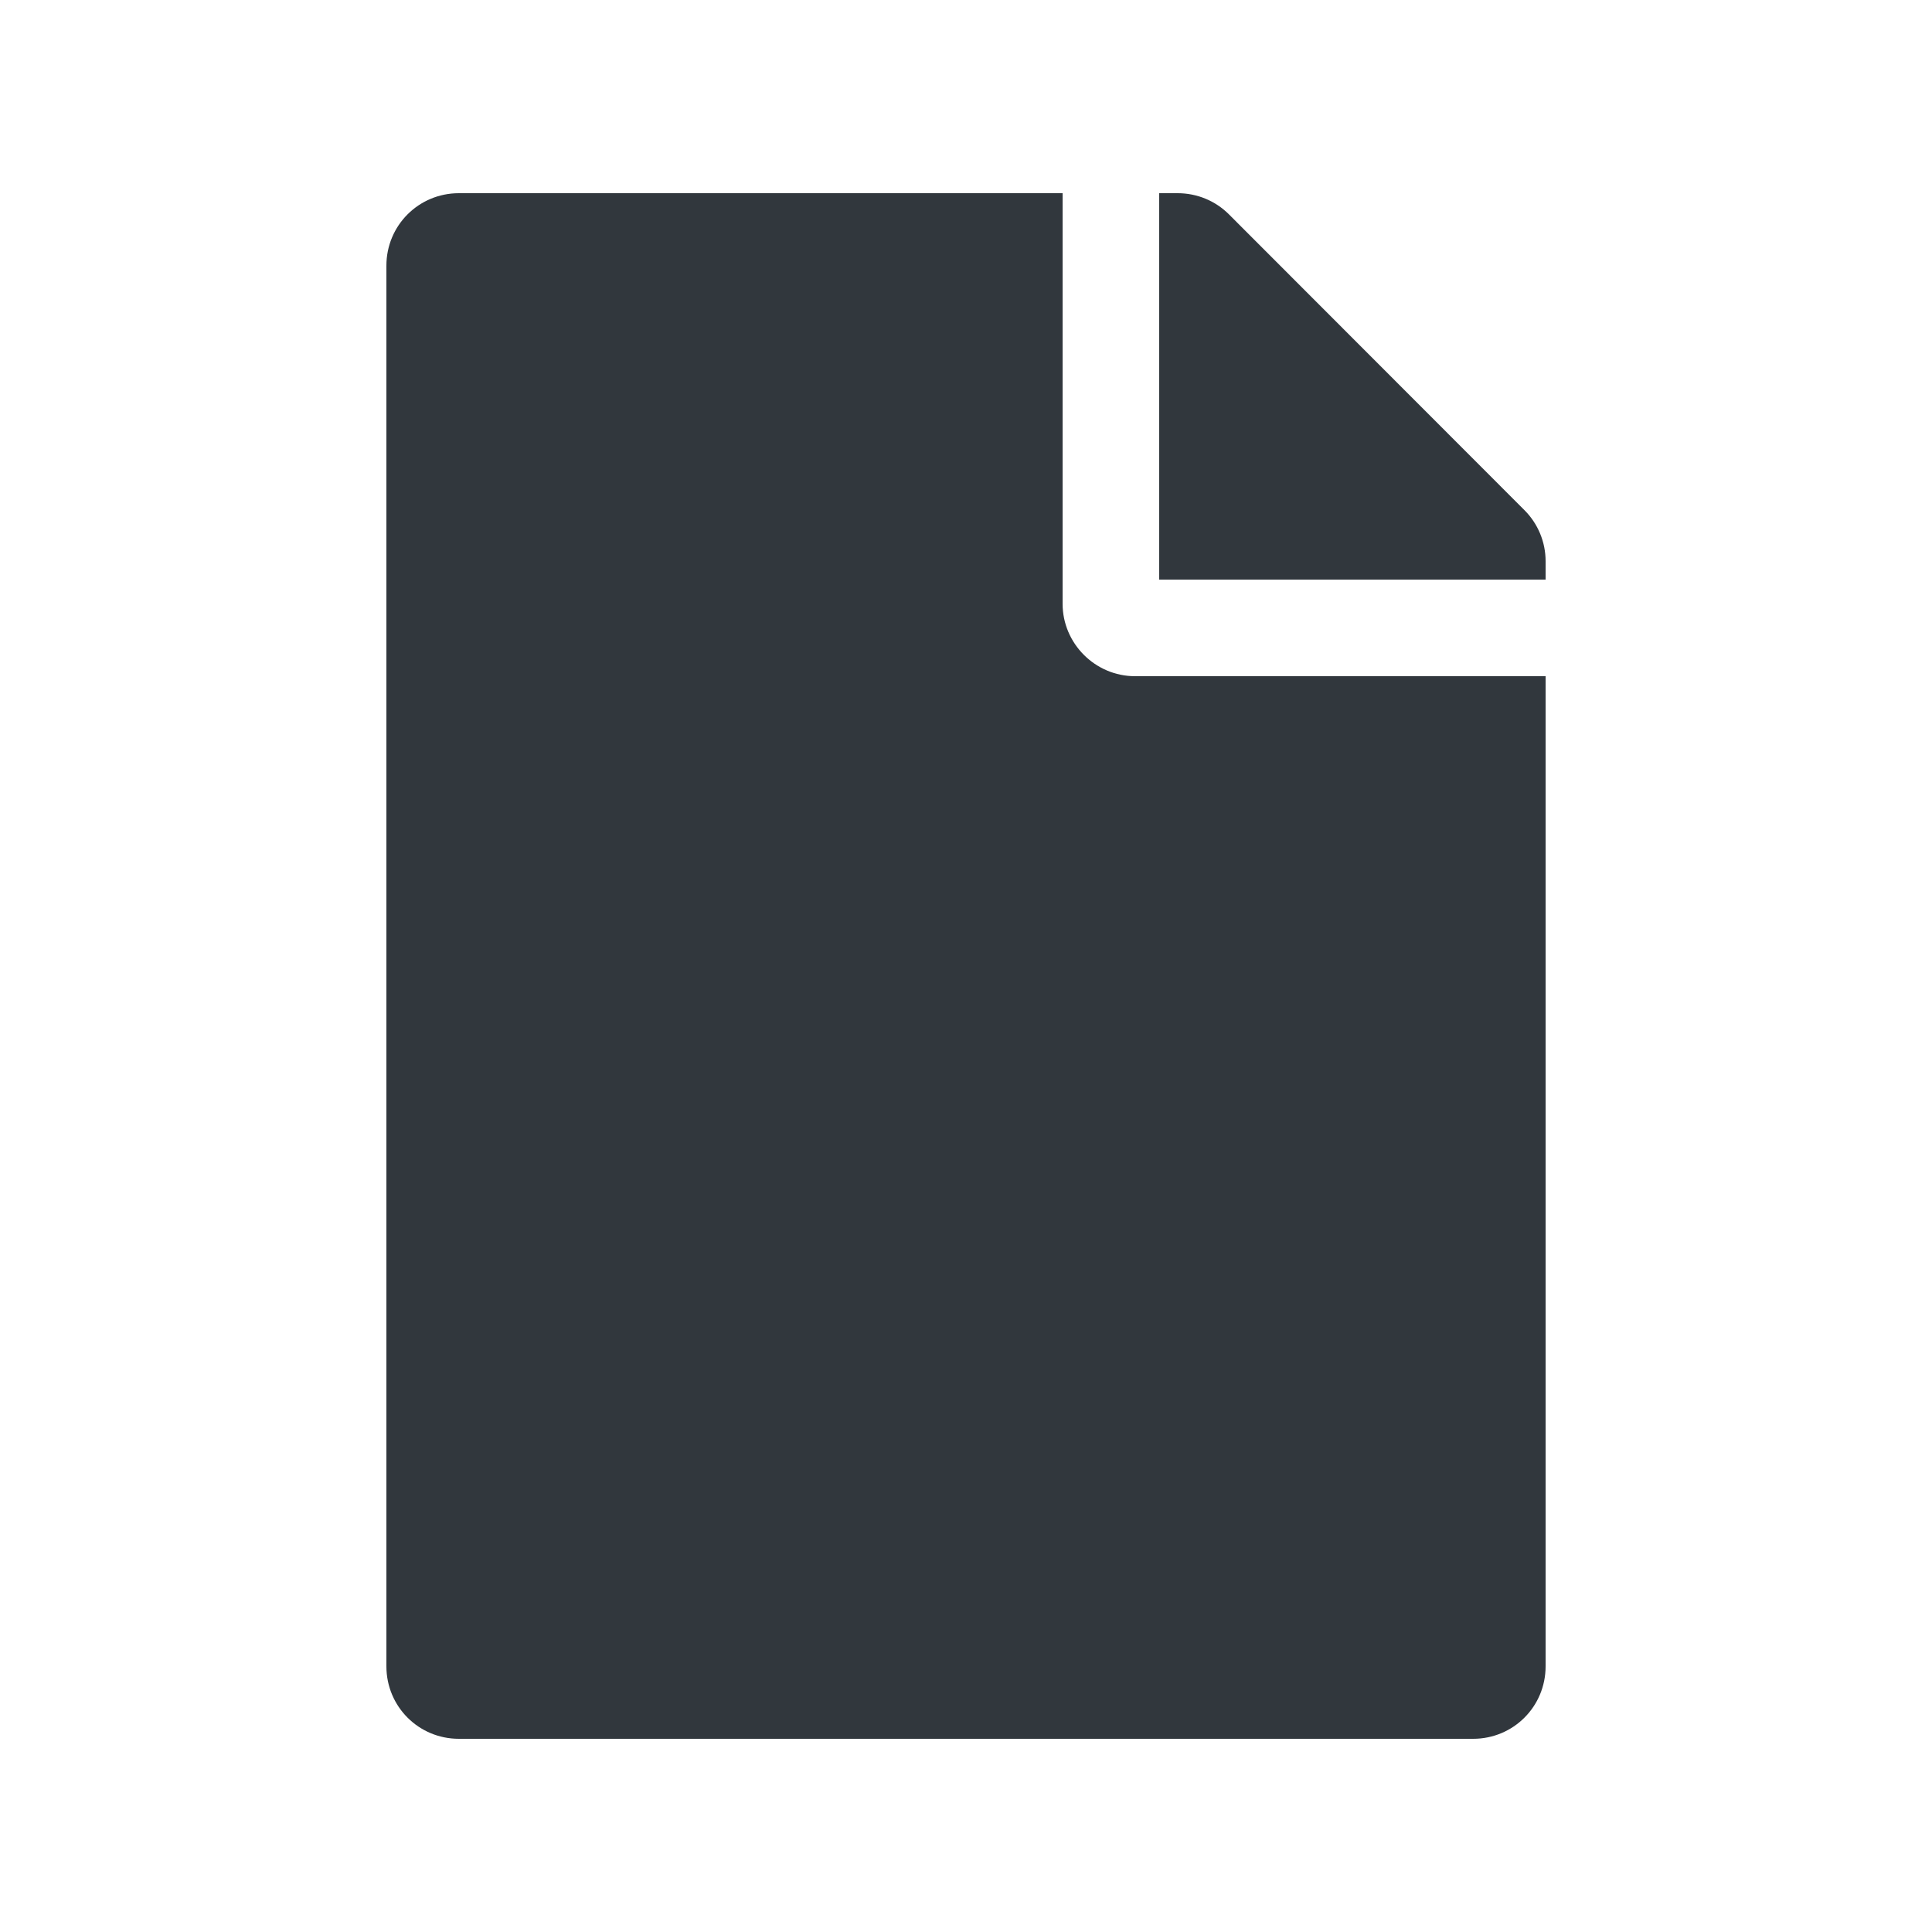
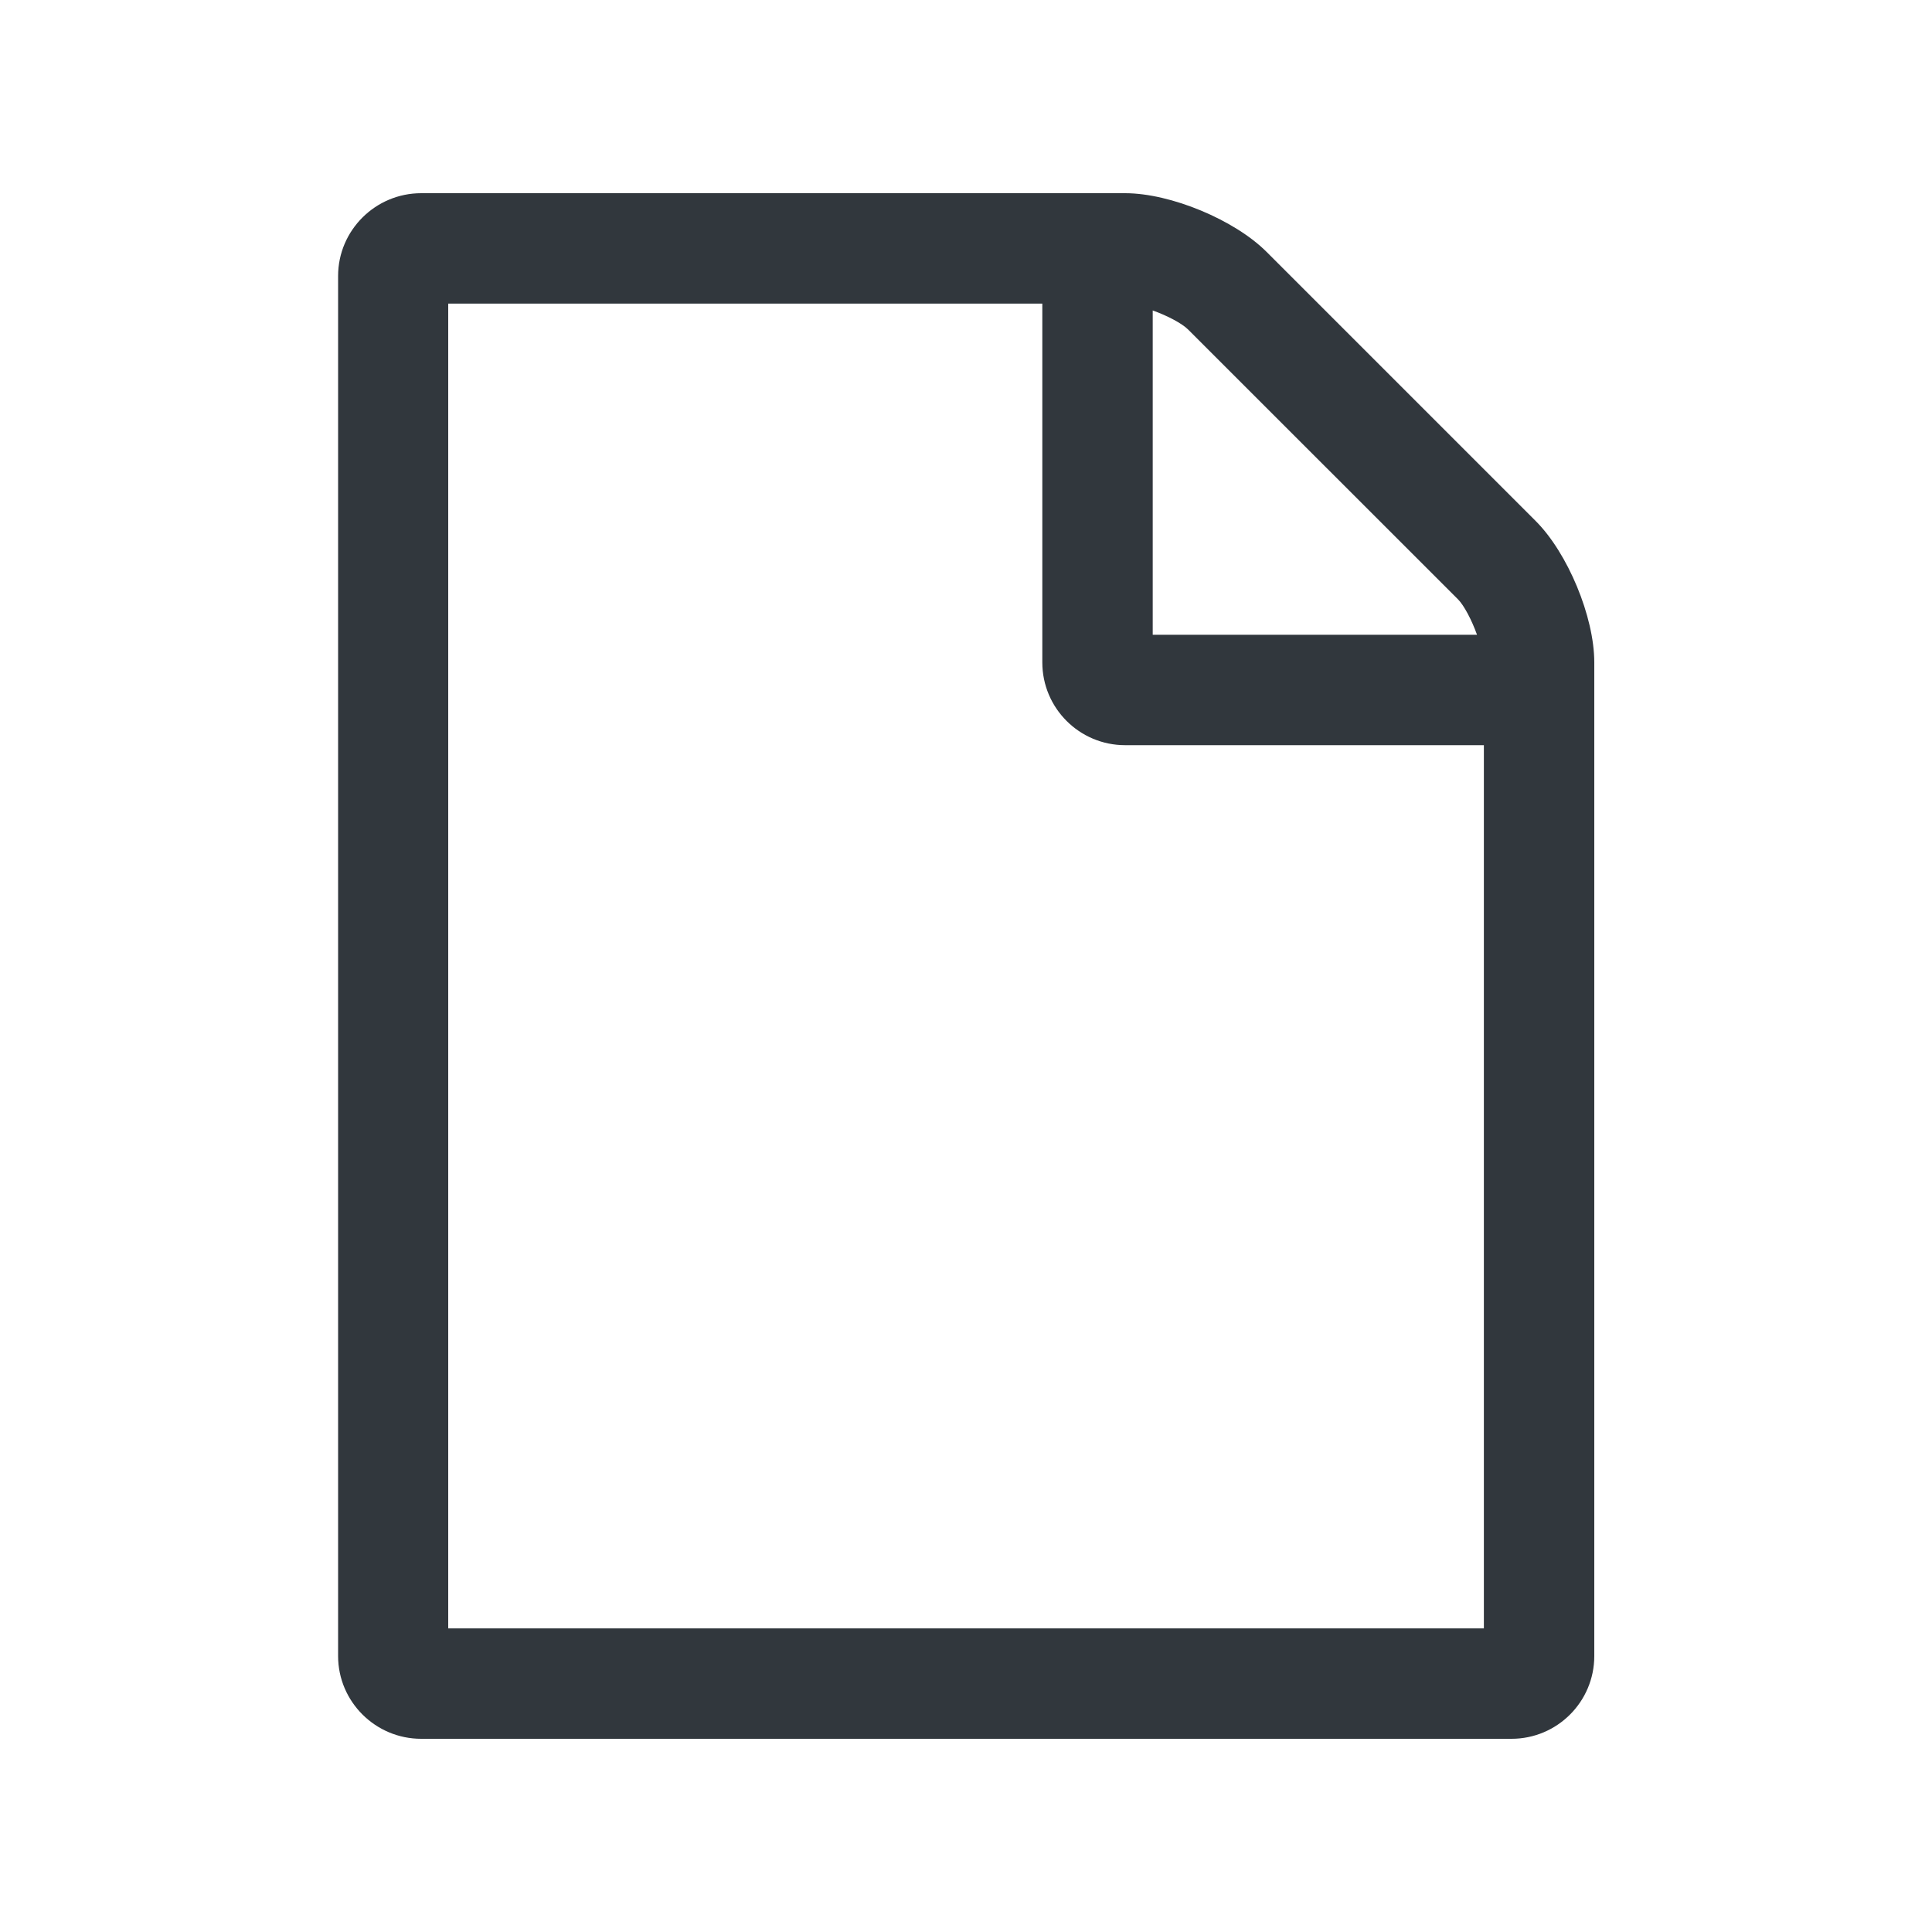
<svg xmlns="http://www.w3.org/2000/svg" viewBox="0 0 20 20">
-   <path d="M11,6.25 L11,2 L4.75,2 C4.334,2 4,2.334 4,2.75 L4,17.25 C4,17.666 4.334,18 4.75,18 L15.25,18 C15.666,18 16,17.666 16,17.25 L16,7 L11.75,7 C11.338,7 11,6.662 11,6.25 Z M16,5.809 L16,6 L12,6 L12,2 L12.191,2 C12.391,2 12.581,2.078 12.722,2.219 L15.781,5.281 C15.922,5.422 16,5.612 16,5.809 Z" fill="#31373D" fill-rule="evenodd" />
+   <path d="M15.647,18 C16.12,18 16.504,17.616 16.504,17.143 L16.504,6.857 C16.504,6.384 16.228,5.723 15.897,5.393 L13.111,2.607 C12.781,2.277 12.12,2 11.647,2 L4.36,2 C3.887,2 3.5,2.384 3.5,2.857 L3.5,17.143 C3.5,17.616 3.887,18 4.36,18 L15.647,18 Z M15.361,16.857 L4.64,16.857 L4.64,3.143 L10.79,3.143 L10.79,6.857 C10.79,7.33 11.174,7.714 11.647,7.714 L15.361,7.714 L15.361,16.857 Z M15.29,6.571 L11.933,6.571 L11.933,3.214 C12.085,3.268 12.236,3.348 12.299,3.411 L15.094,6.205 C15.156,6.268 15.236,6.42 15.29,6.571 Z" fill="#31373D" fill-rule="evenodd" />
</svg>
